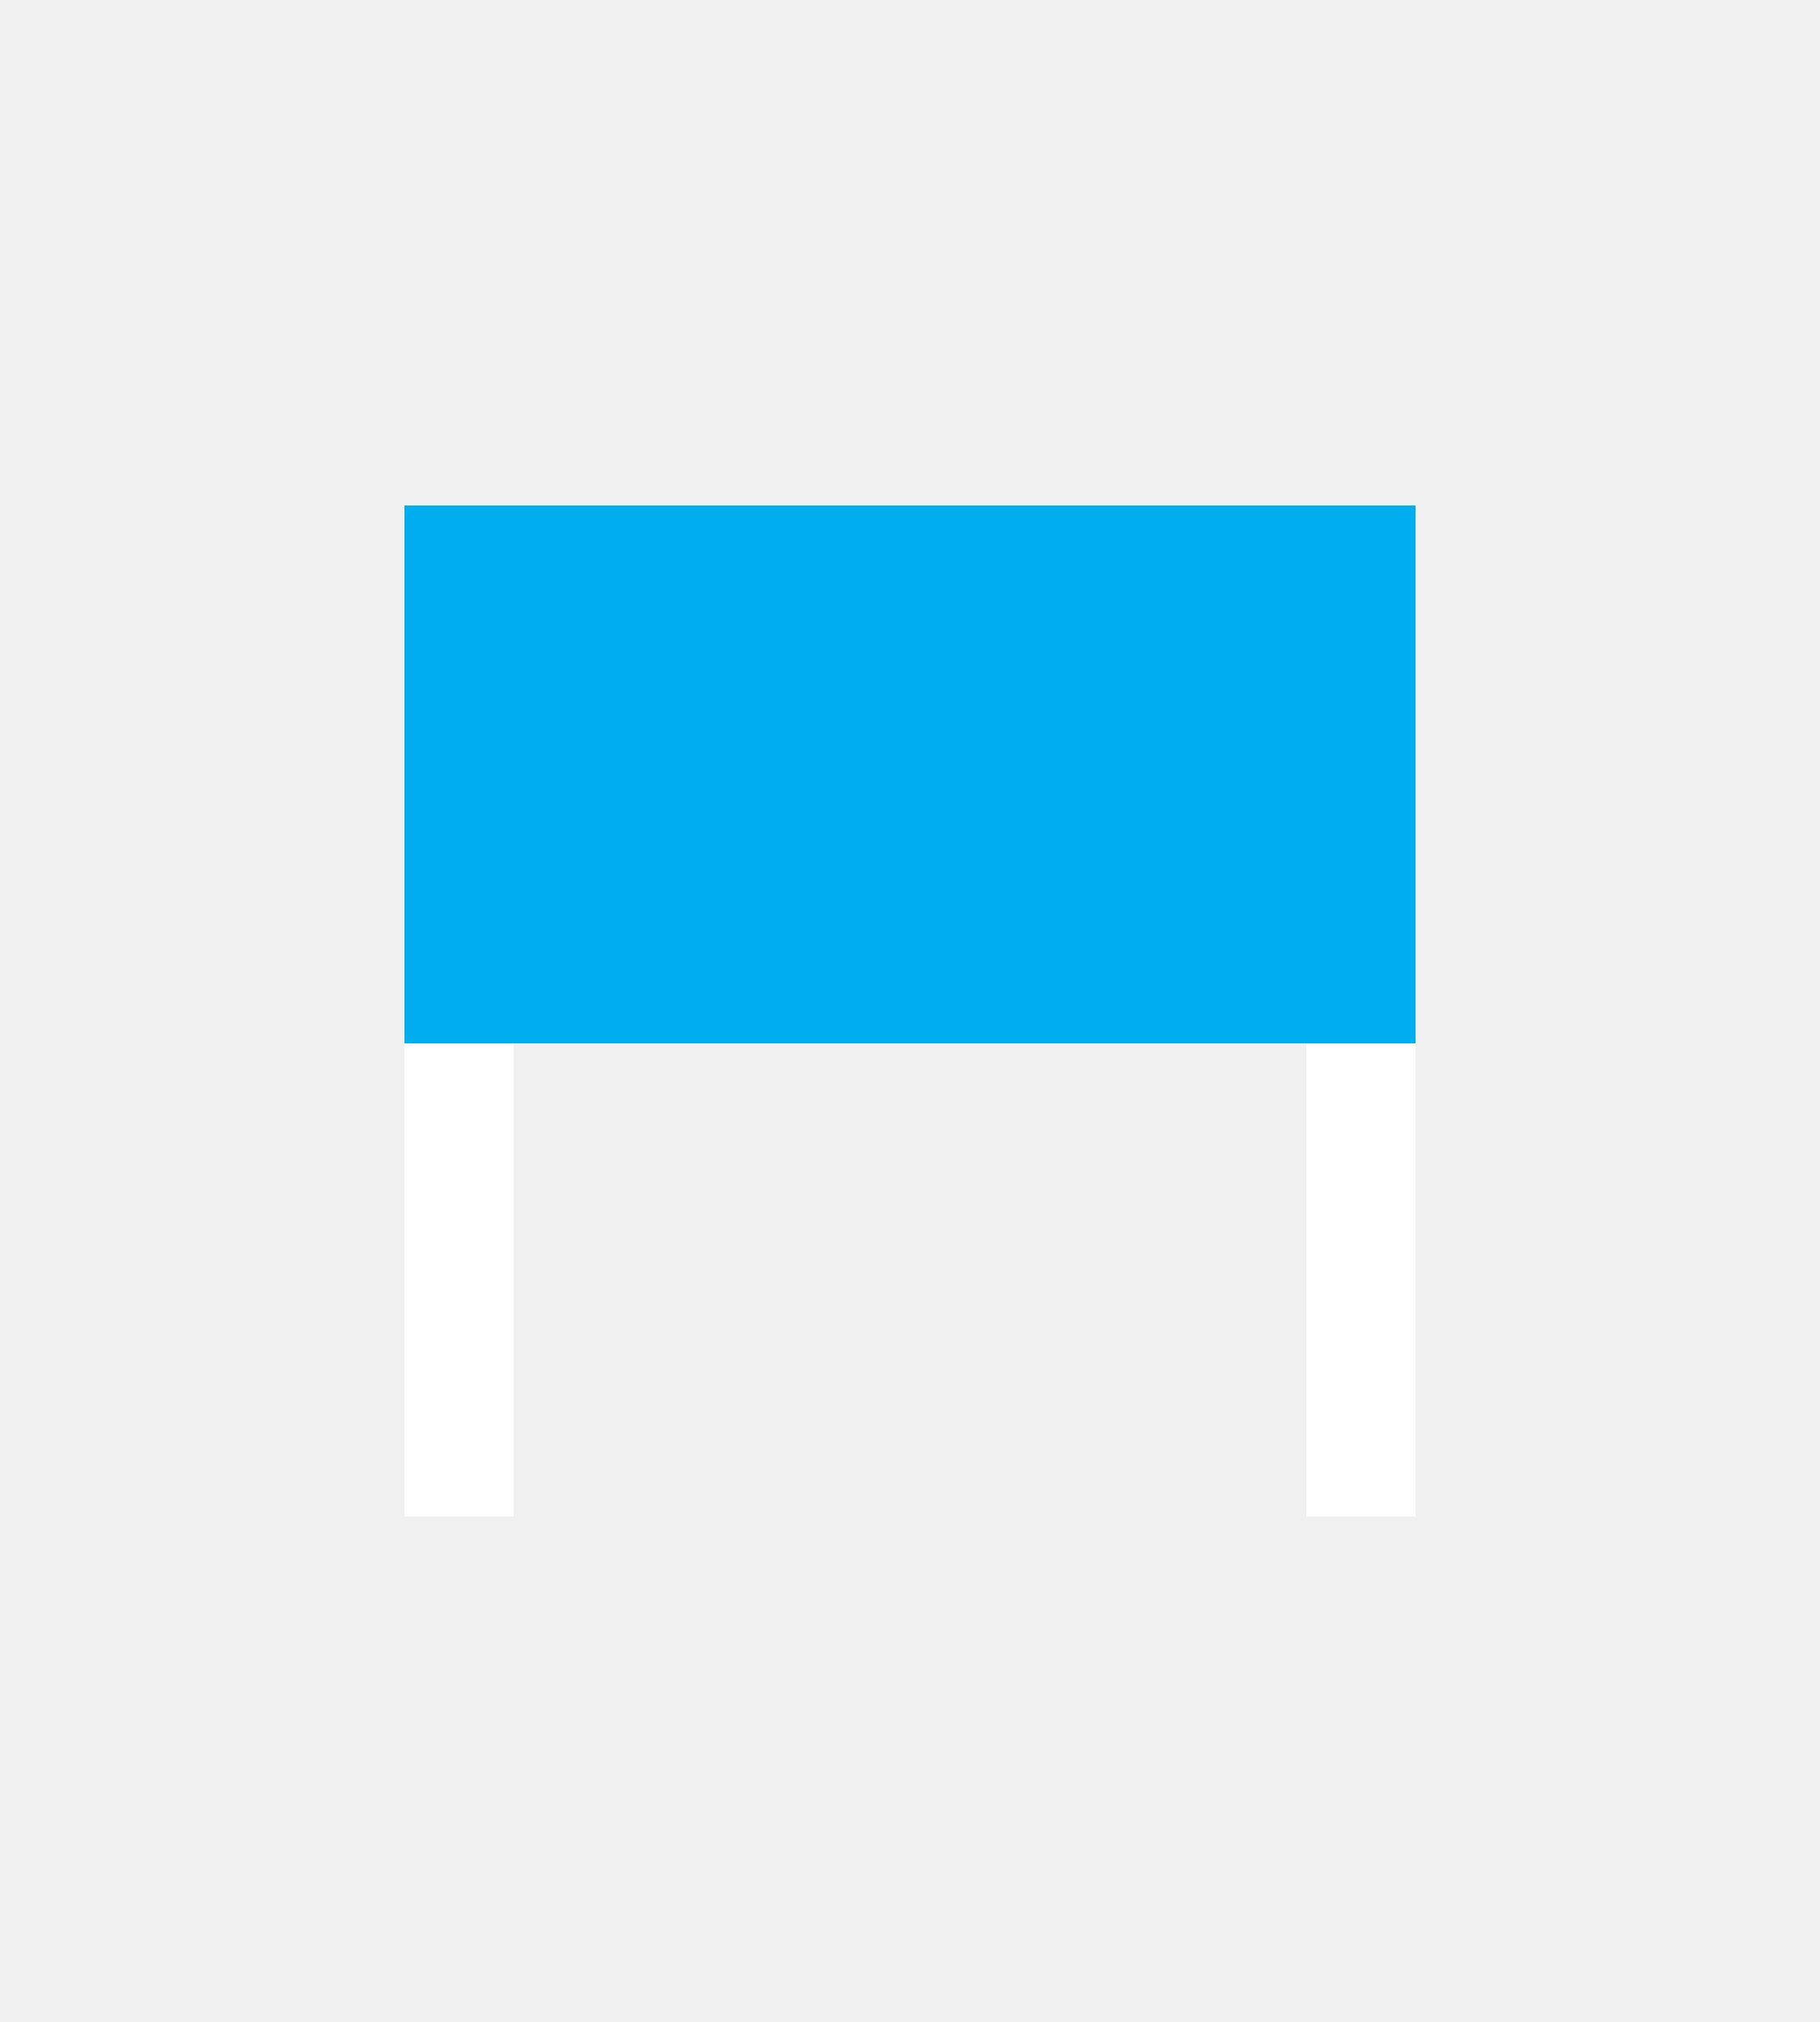
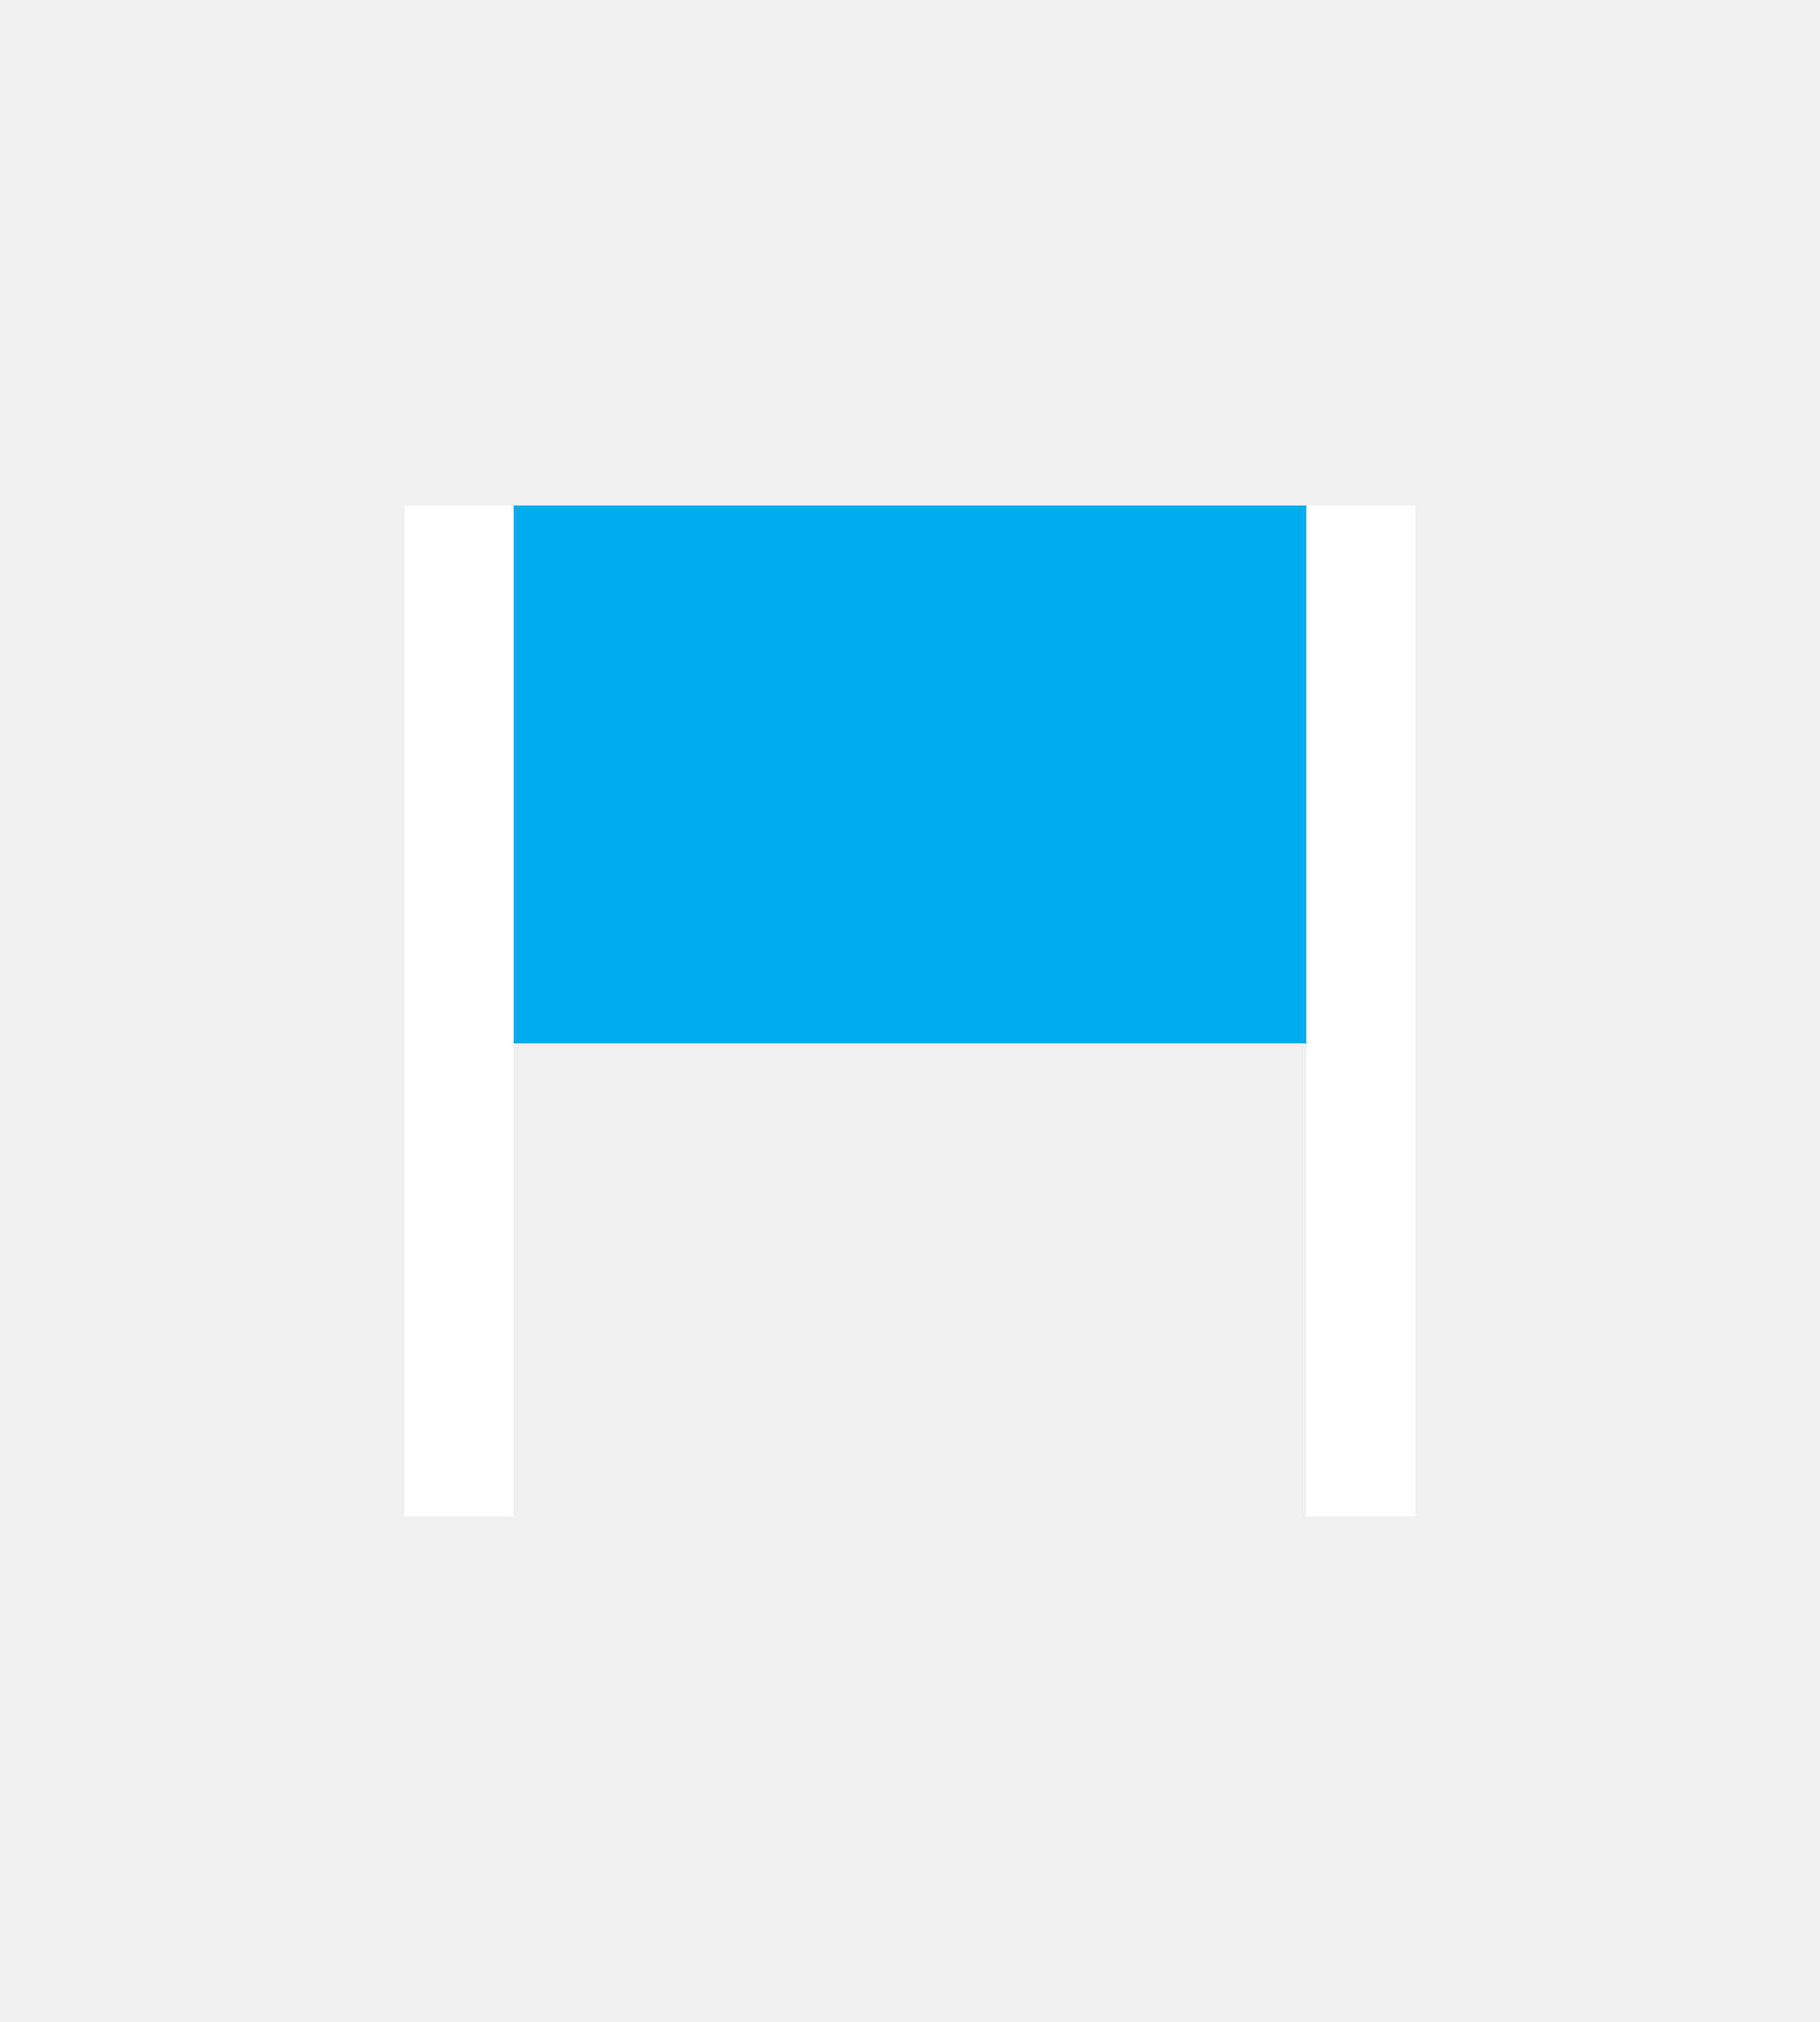
<svg xmlns="http://www.w3.org/2000/svg" version="1.1" viewBox="0 0 45 50">
  <defs>
    <style>
      .cls-1 {
        fill: #00aeef;
      }

      .cls-2 {
        fill: #fff;
      }

      .cls-3 {
        fill: none;
      }
    </style>
  </defs>
  <g>
    <g id="Layer_1">
      <rect class="cls-3" y="0" width="45" height="50" />
      <rect class="cls-3" x="10" y="12.5" width="25" height="25" />
-       <rect class="cls-2" x="10" y="25.8" width="2.7" height="11.7" />
-       <rect class="cls-1" x="10" y="12.5" width="25" height="13.3" />
-       <rect class="cls-2" x="32.3" y="25.8" width="2.7" height="11.7" />
+       <rect class="cls-2" x="10" y="12.5" width="2.7" height="25" />
+       <rect class="cls-1" x="12.7" y="12.5" width="19.6" height="13.3" />
+       <rect class="cls-2" x="32.3" y="12.5" width="2.7" height="25" />
    </g>
  </g>
</svg>
